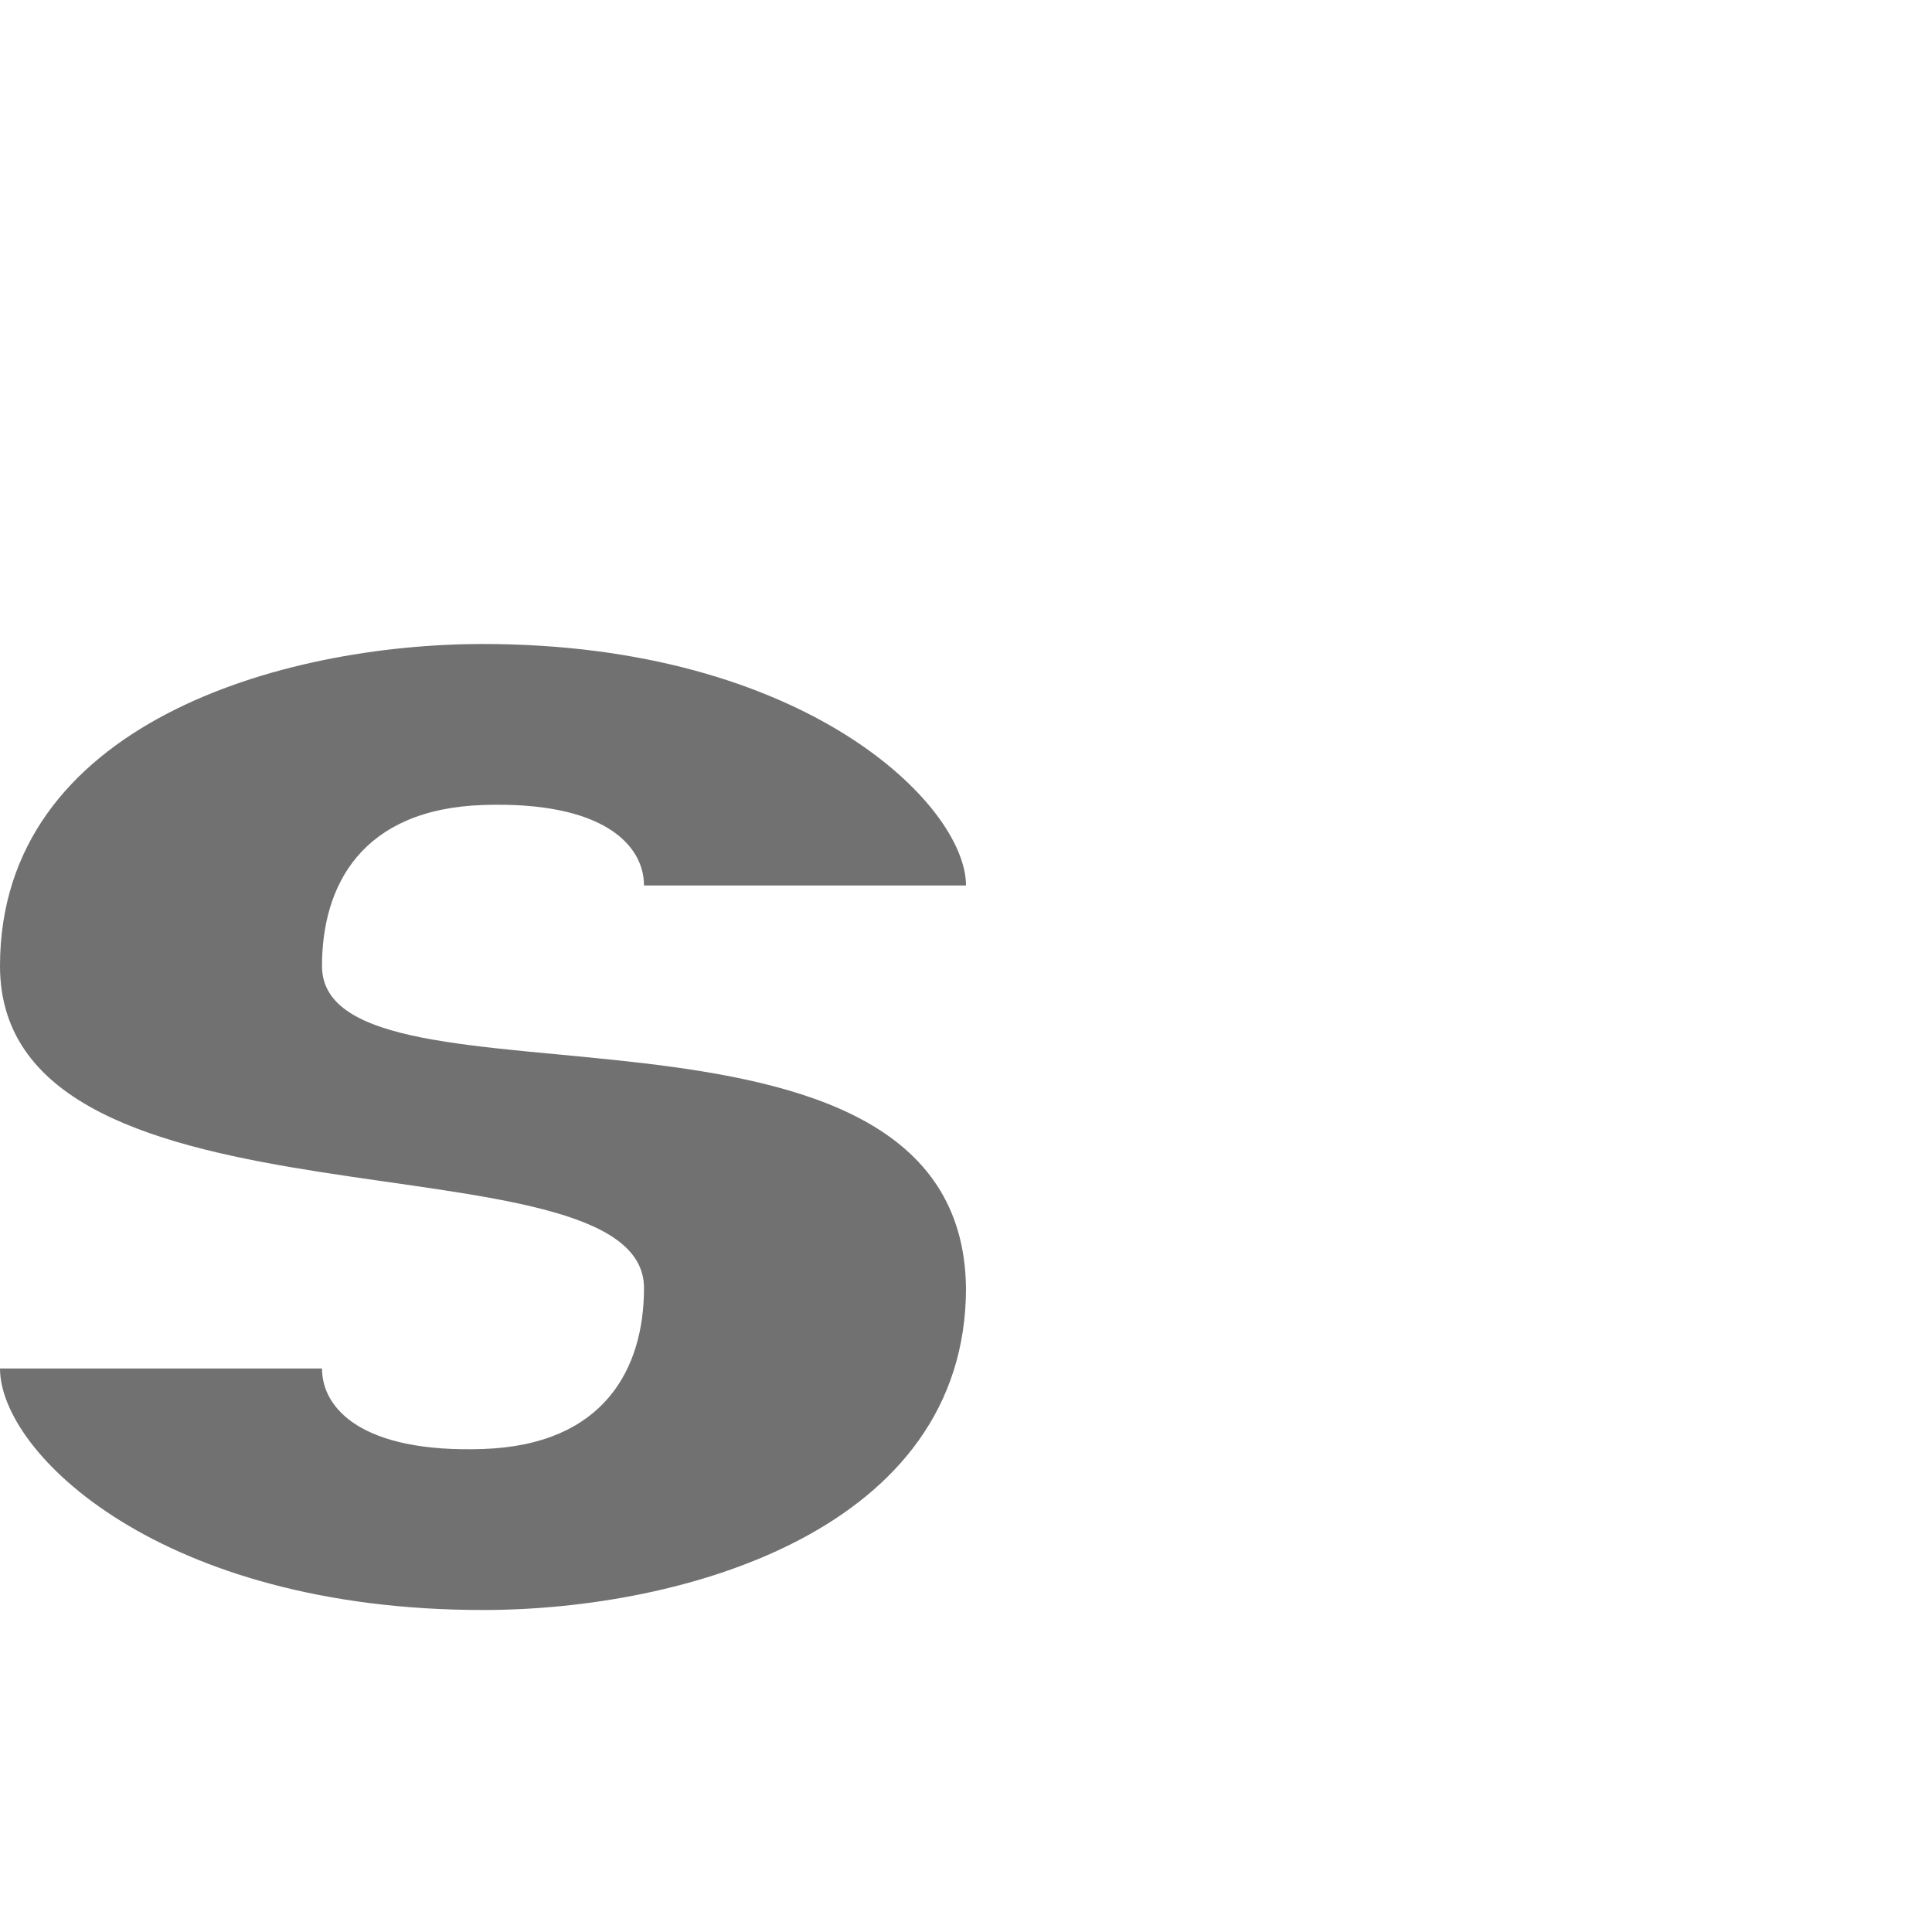
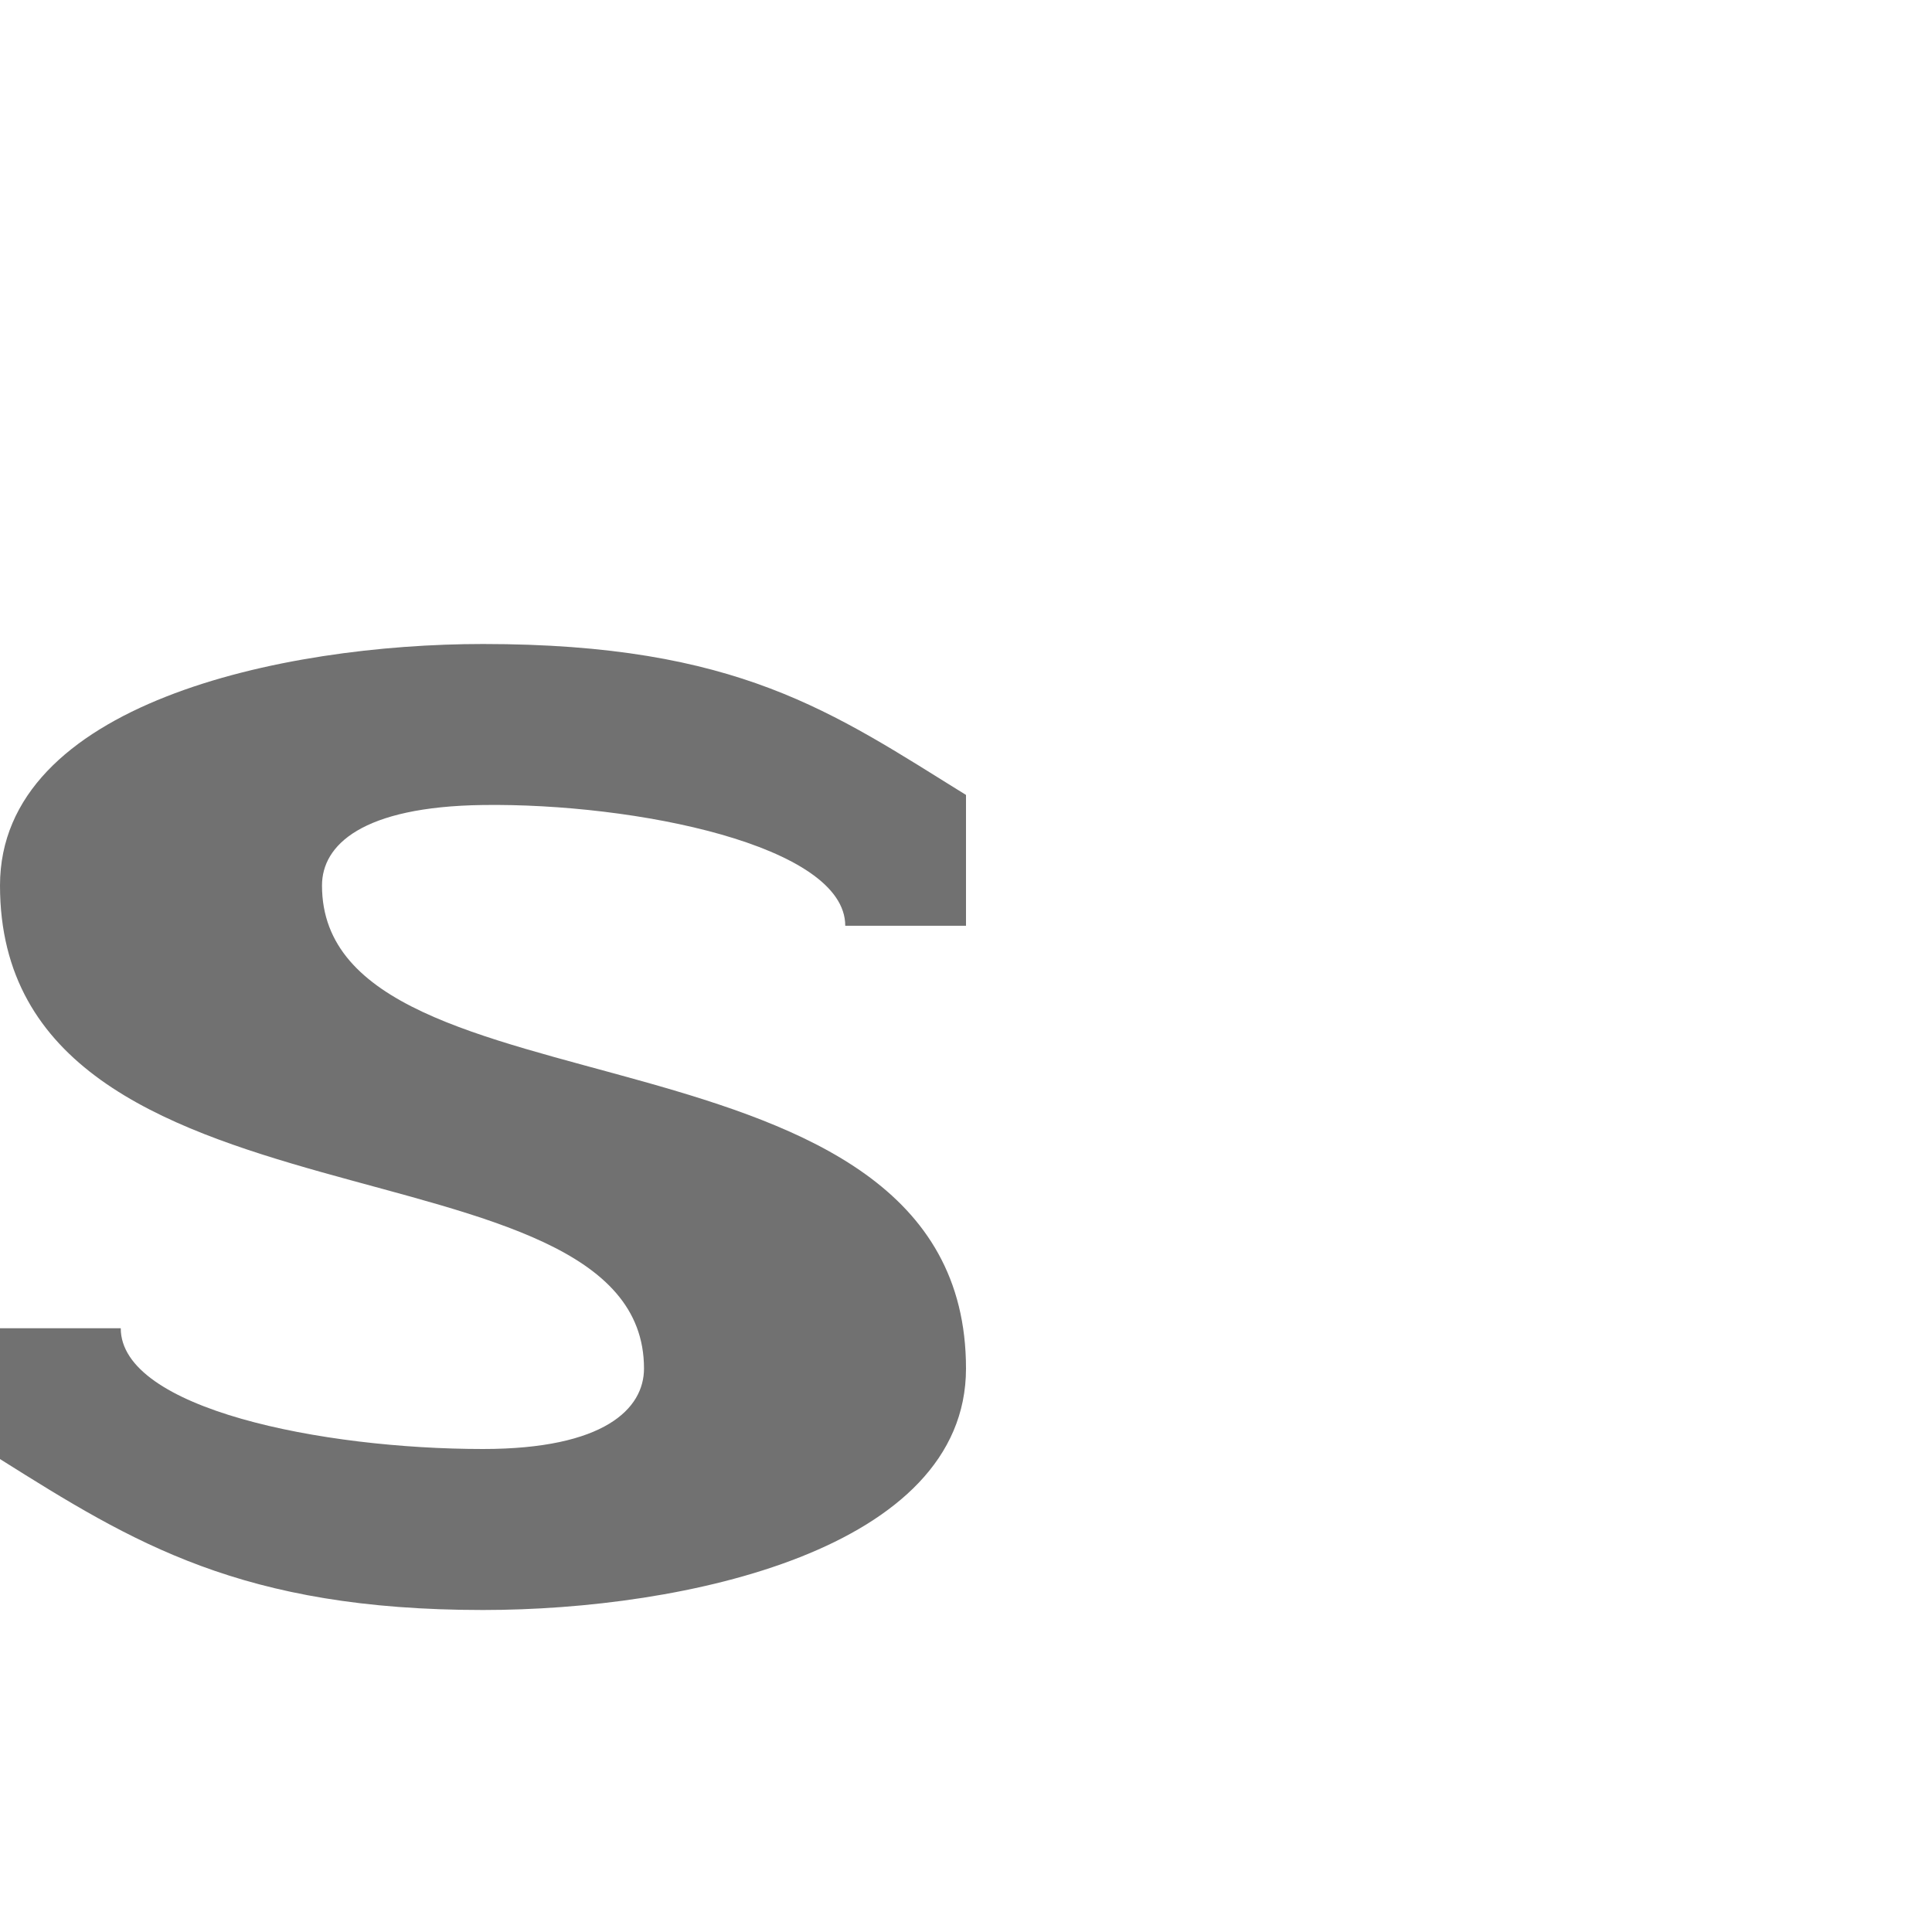
<svg xmlns="http://www.w3.org/2000/svg" width="1200" height="1200" viewBox="0 0 1200 1200" version="1.1" id="svg1" xml:space="preserve">
  <defs id="defs1" />
  <g id="layer1">
-     <path id="path2-5" style="fill:#000000;fill-opacity:0.555;fill-rule:evenodd;stroke-width:1" d="M 0,600 C 0,449.614 175,400 300,400 500,400 600,500 600,550 H 400 c 0,-25 -25.043,-52.53 -100,-50 -75.386,2.544 -100,50 -100,100 0,100 397.456,-5.86 400,200 0,150 -175,200 -300,200 C 100,1000 4.3890671e-5,902.544 0,850 h 200 c 0,25 25.043,52.53 100,50 75.386,-2.544 100,-50 100,-100 C 400,700 0,775 0,600 Z" />
+     <path id="path2-5-1" style="fill:#000000;fill-opacity:0.555;fill-rule:evenodd;stroke-width:0.866" d="M 300,400 C 175,400 -3e-6,437.211 -3e-6,550 -3e-6,775 400,700 400,850 400,875 375.41,900 300,900 200,900 75,875 75,825 H 0 l -3e-6,81.25 C 82.683,958.229 150,1000 300,1000 425,1000 600,962.5 600,850 600,625 200,700 200,550 c 0,-25 24.578,-48.98 100,-50 94.082,-1.272 225,25 225,75 h 75 V 493.75 C 517.275,442.486 458.687,400 300,400 Z" />
  </g>
</svg>
